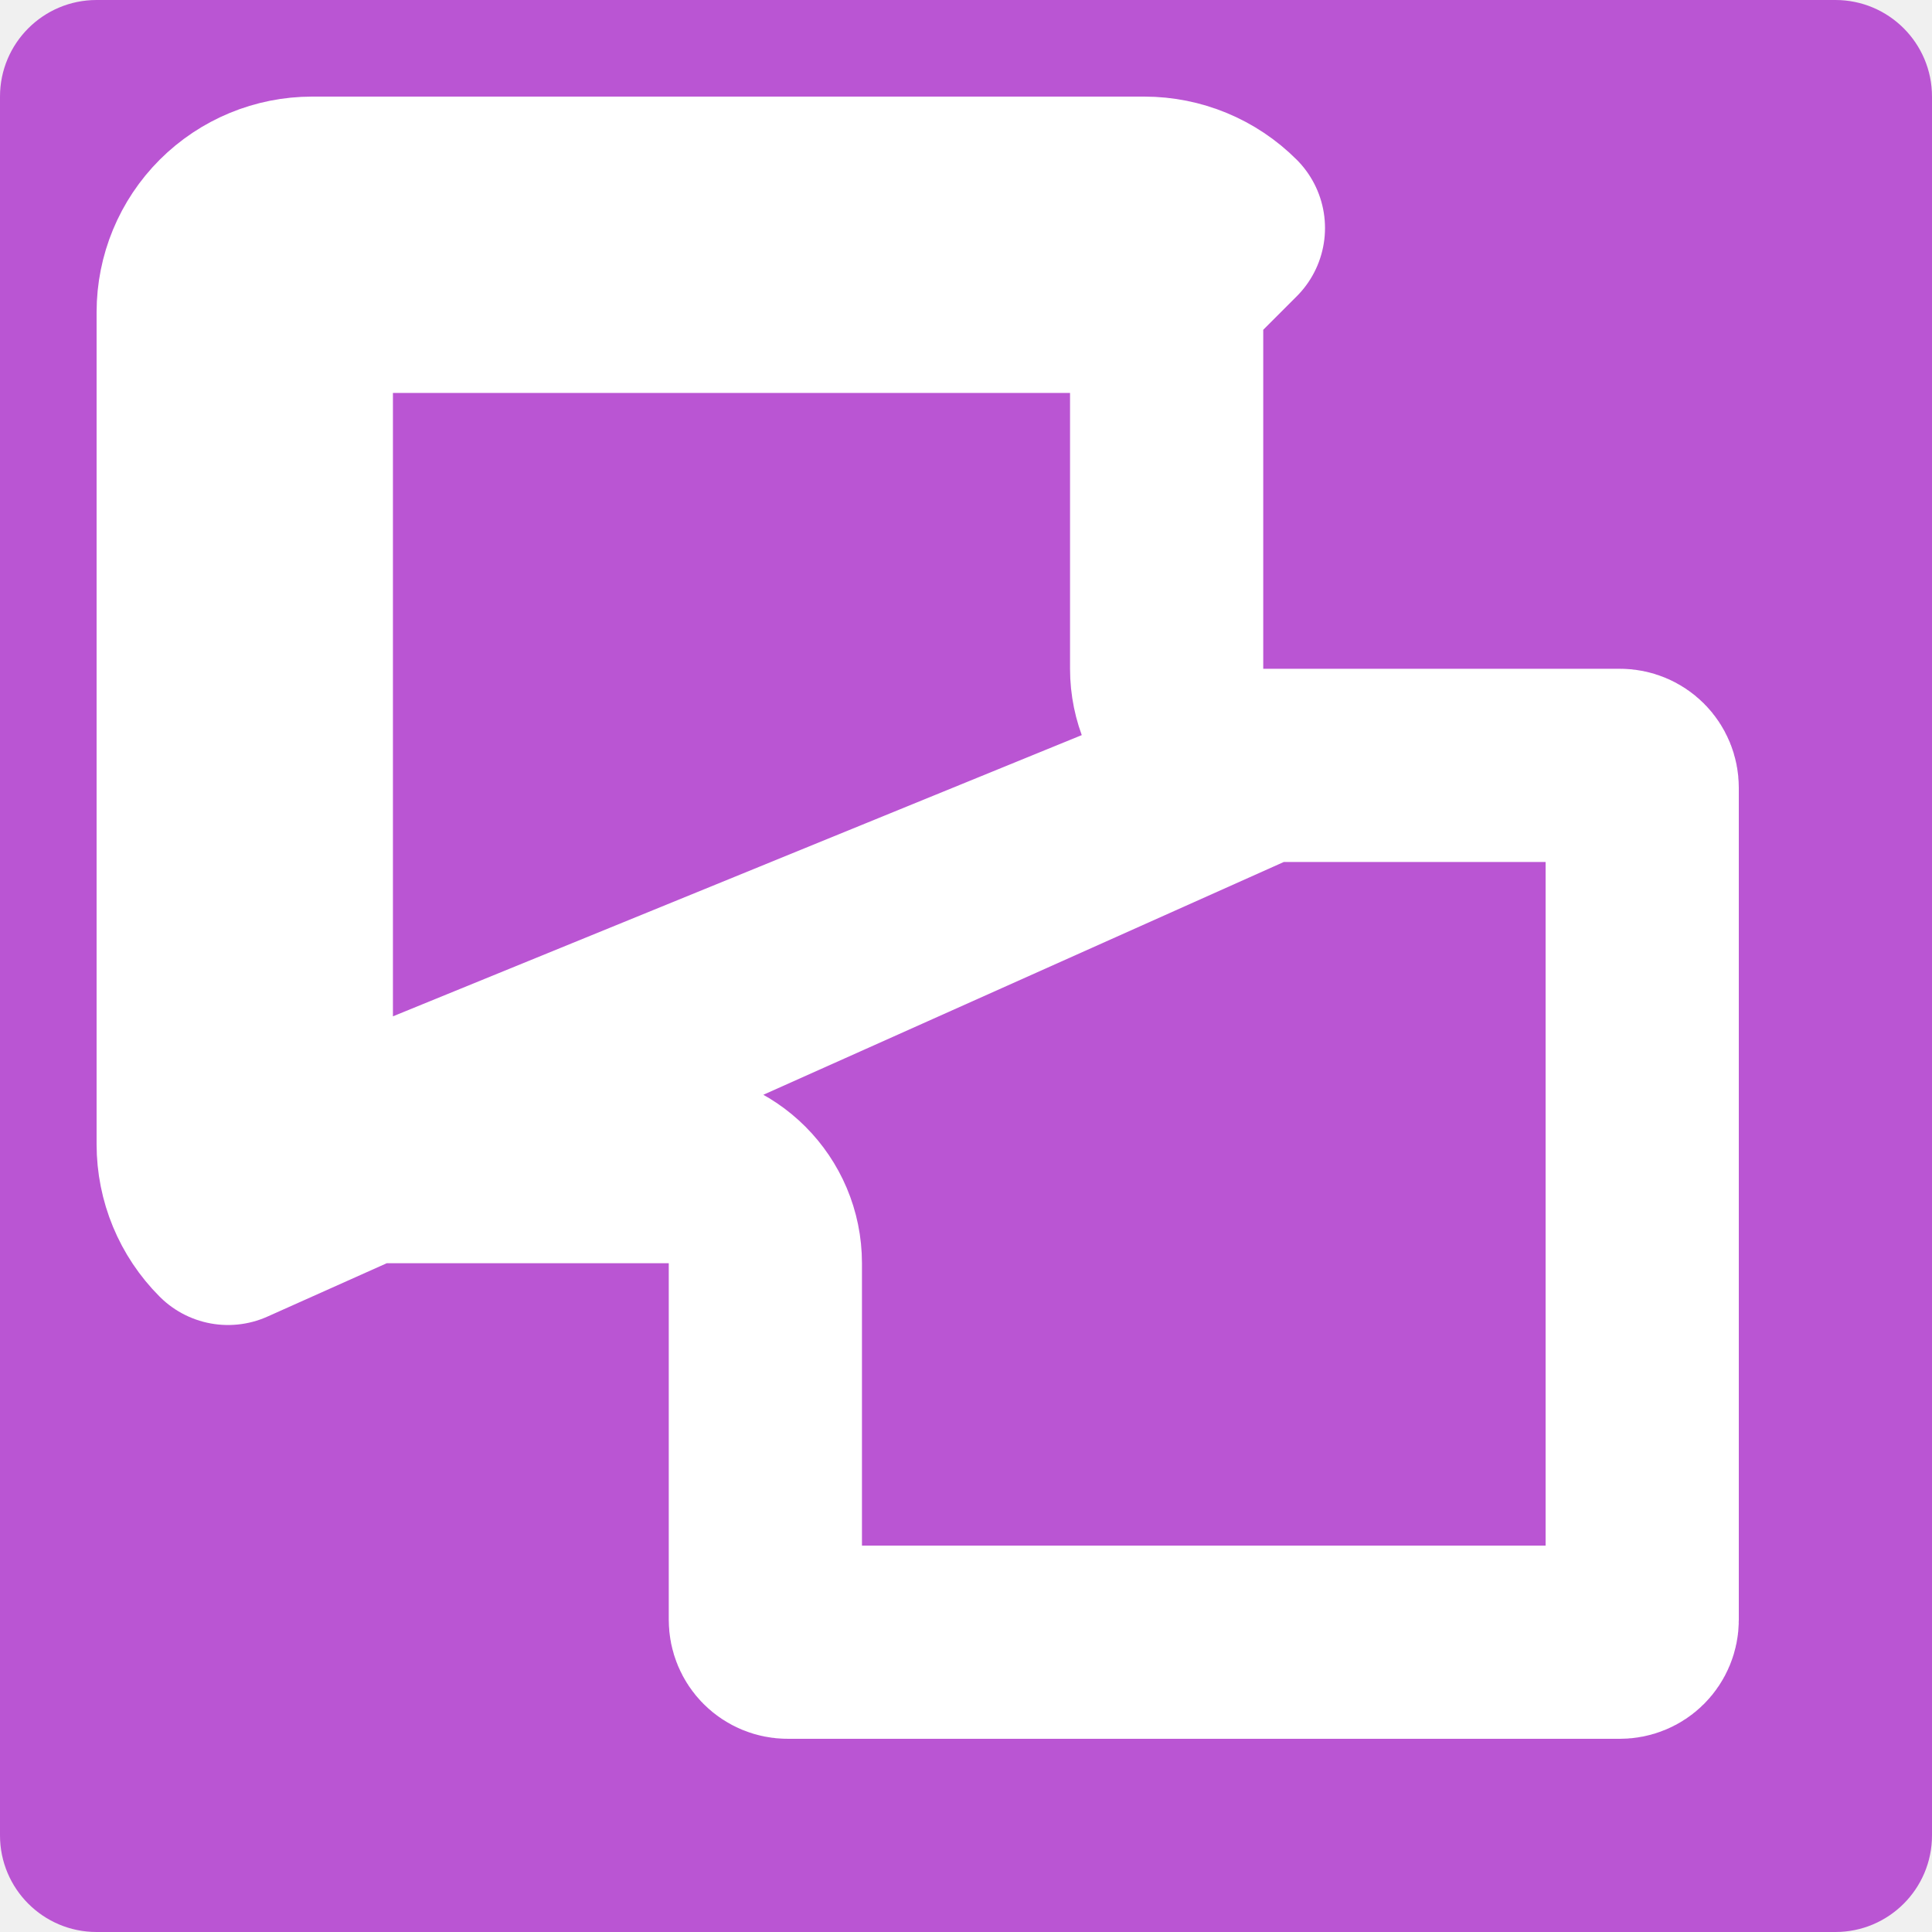
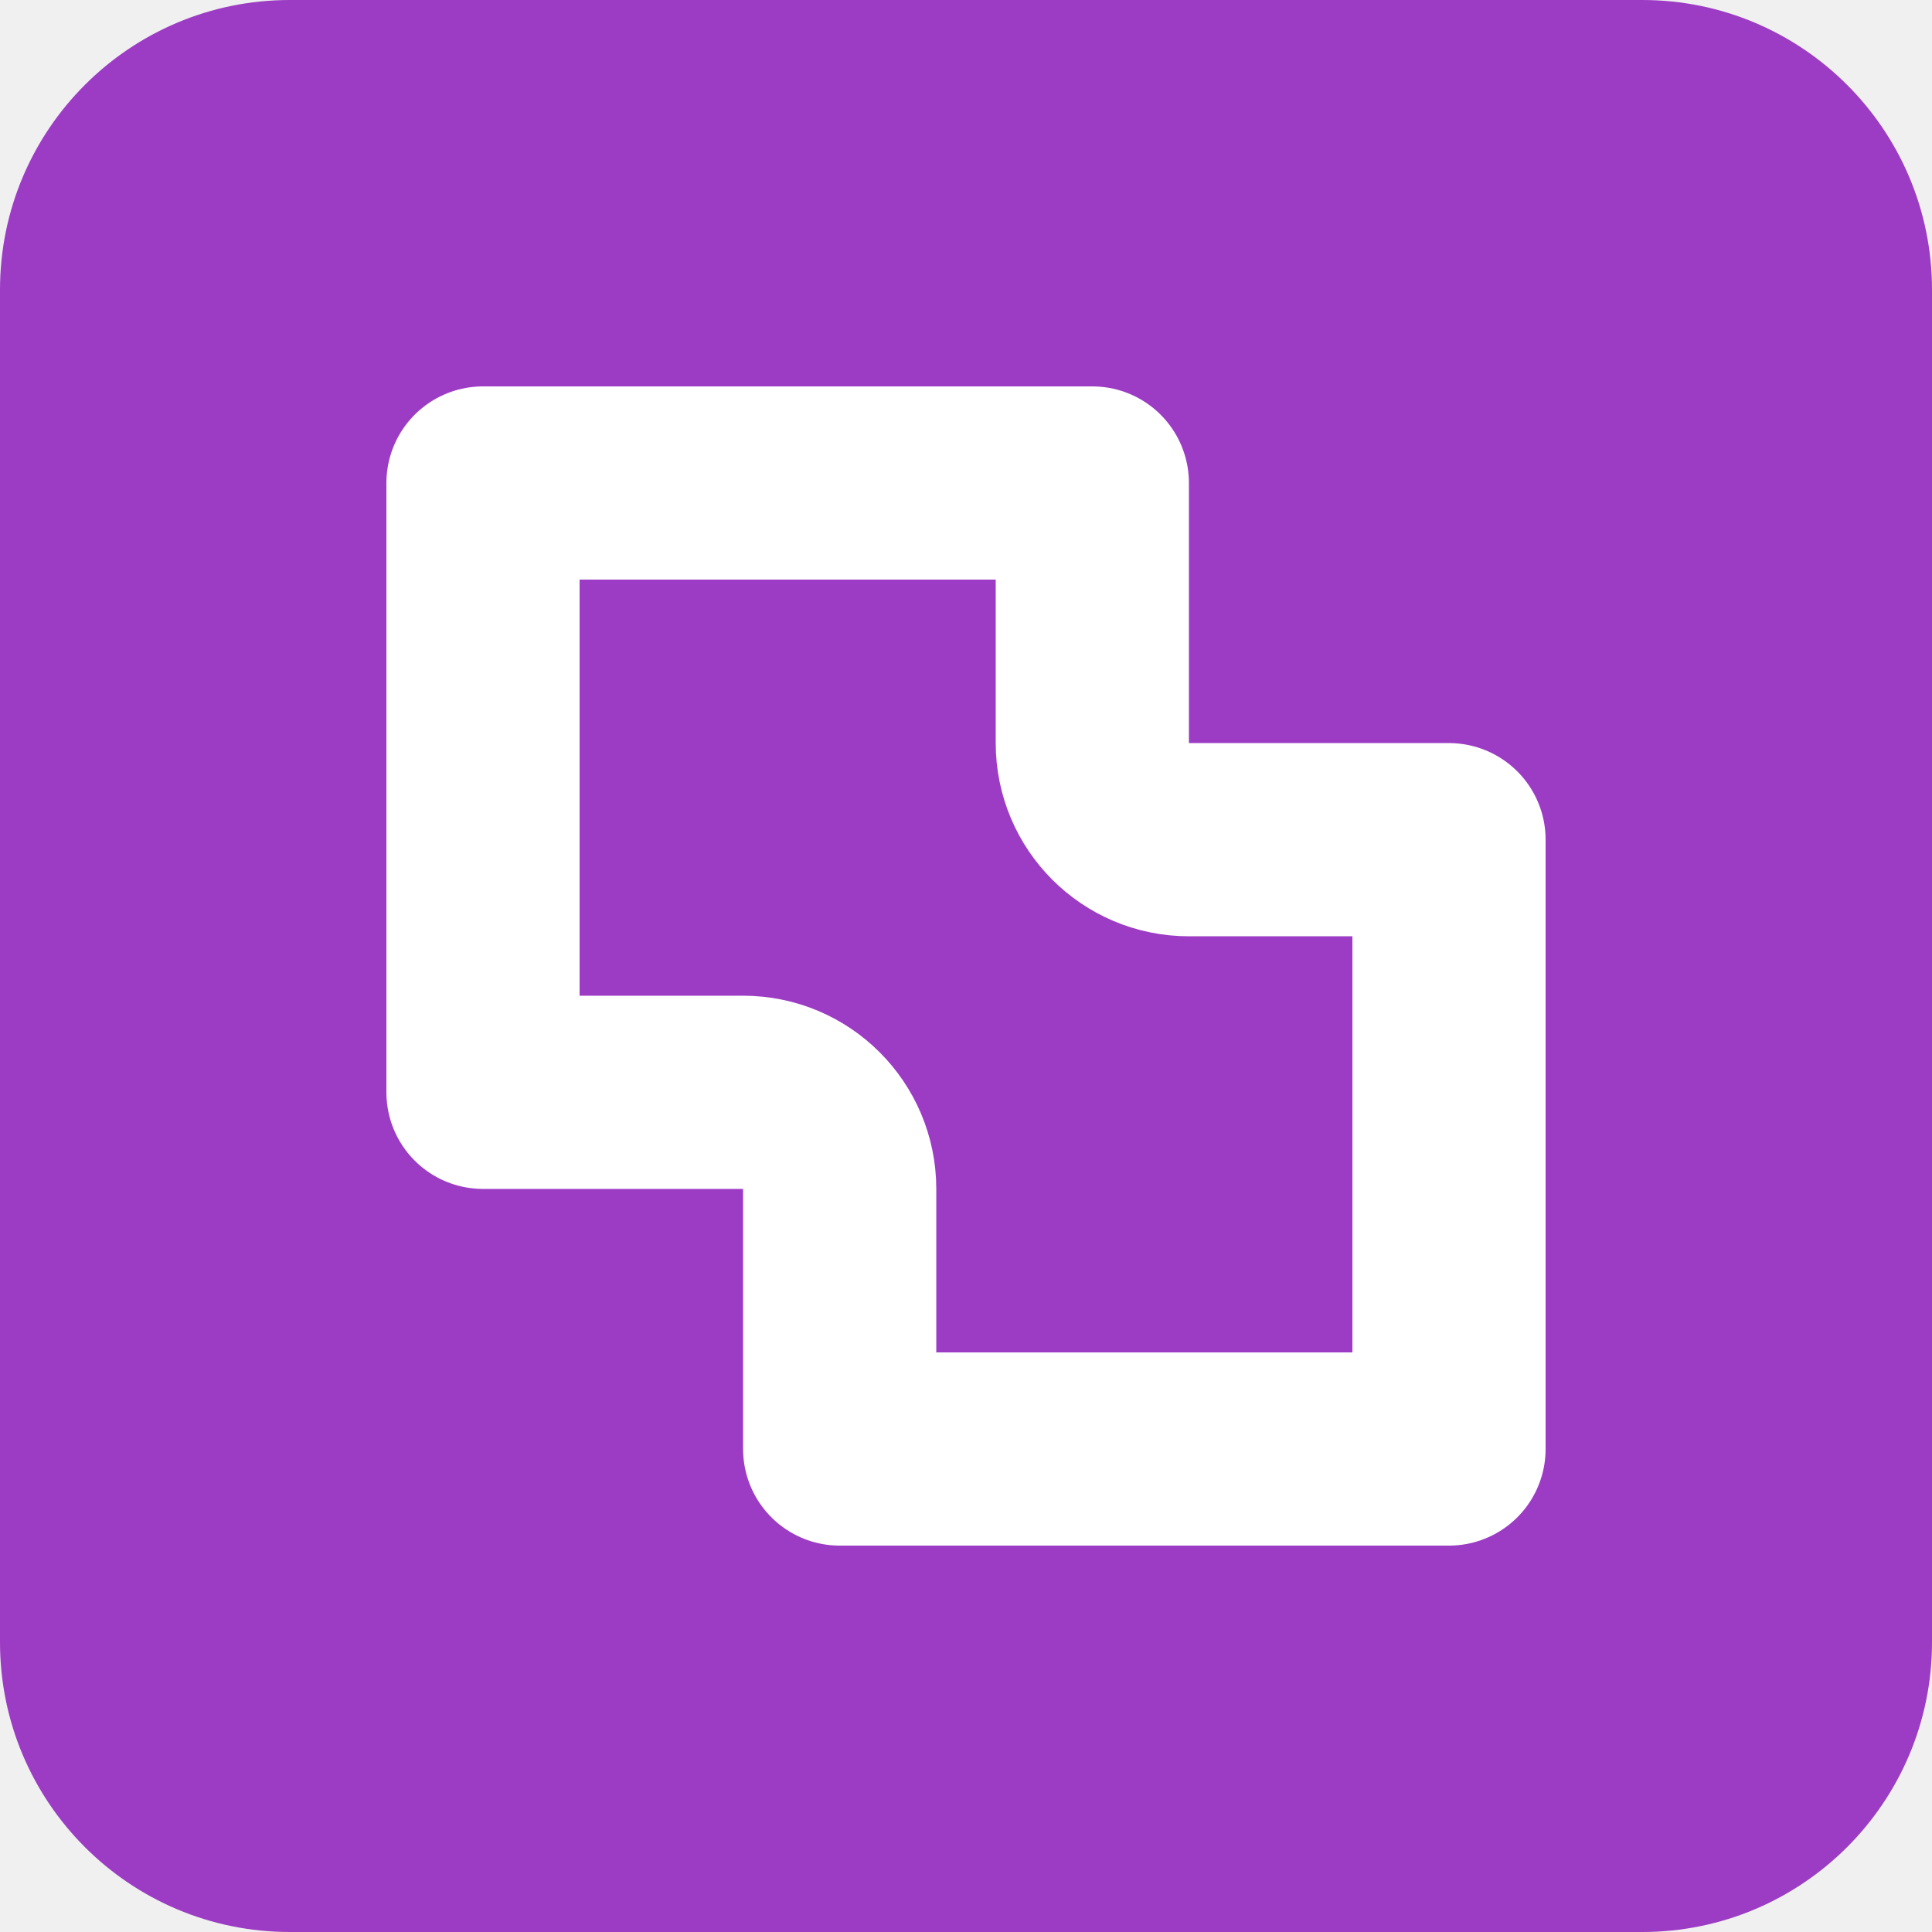
<svg xmlns="http://www.w3.org/2000/svg" width="100" height="100" viewBox="0 0 100 100" fill="none">
-   <rect width="100" height="100" rx="5" fill="#BA55D3" />
-   <path d="M65.385 39.615C62.623 39.615 60.385 37.377 60.385 34.615V16.154C60.385 15.848 60.263 15.554 60.047 15.338C60.047 15.338 60.047 15.338 60.047 15.338M65.385 39.615L11.802 63.582C10.648 62.428 10 60.863 10 59.231V16.154C10 14.522 10.648 12.957 11.802 11.802C12.957 10.648 14.522 10 16.154 10H59.231C60.863 10 62.428 10.648 63.582 11.802L60.047 15.338M65.385 39.615H83.846C84.152 39.615 84.446 39.737 84.662 39.953C84.879 40.17 85 40.464 85 40.769V83.846C85 84.152 84.878 84.446 84.662 84.662C84.446 84.878 84.152 85 83.846 85H40.769C40.464 85 40.17 84.879 39.953 84.662C39.737 84.446 39.615 84.152 39.615 83.846V65.385C39.615 62.623 37.377 60.385 34.615 60.385H16.154C15.848 60.385 15.554 60.263 15.338 60.047M65.385 39.615L15.338 60.047M60.047 15.338C59.83 15.121 59.537 15 59.231 15H16.154C15.848 15 15.554 15.121 15.338 15.338M60.047 15.338L15.338 15.338M15.338 60.047C15.121 59.83 15 59.537 15 59.231V16.154C15 15.848 15.121 15.554 15.338 15.338C15.338 15.338 15.338 15.338 15.338 15.338M15.338 60.047L15.338 15.338M15.338 60.047C15.338 60.047 15.338 60.047 15.338 60.047M15.338 60.047L15.338 60.047" stroke="white" stroke-width="10" stroke-linecap="round" stroke-linejoin="round" />
+   <rect width="100" height="100" rx="15" fill="#9C3CC4" />
+   <path d="M56.538 25V38.462C56.538 41.223 58.777 43.462 61.538 43.462H75V75H43.462V61.538C43.462 58.777 41.223 56.538 38.462 56.538H25V25H56.538Z" stroke="white" stroke-width="10" stroke-linecap="round" stroke-linejoin="round" />
</svg>
